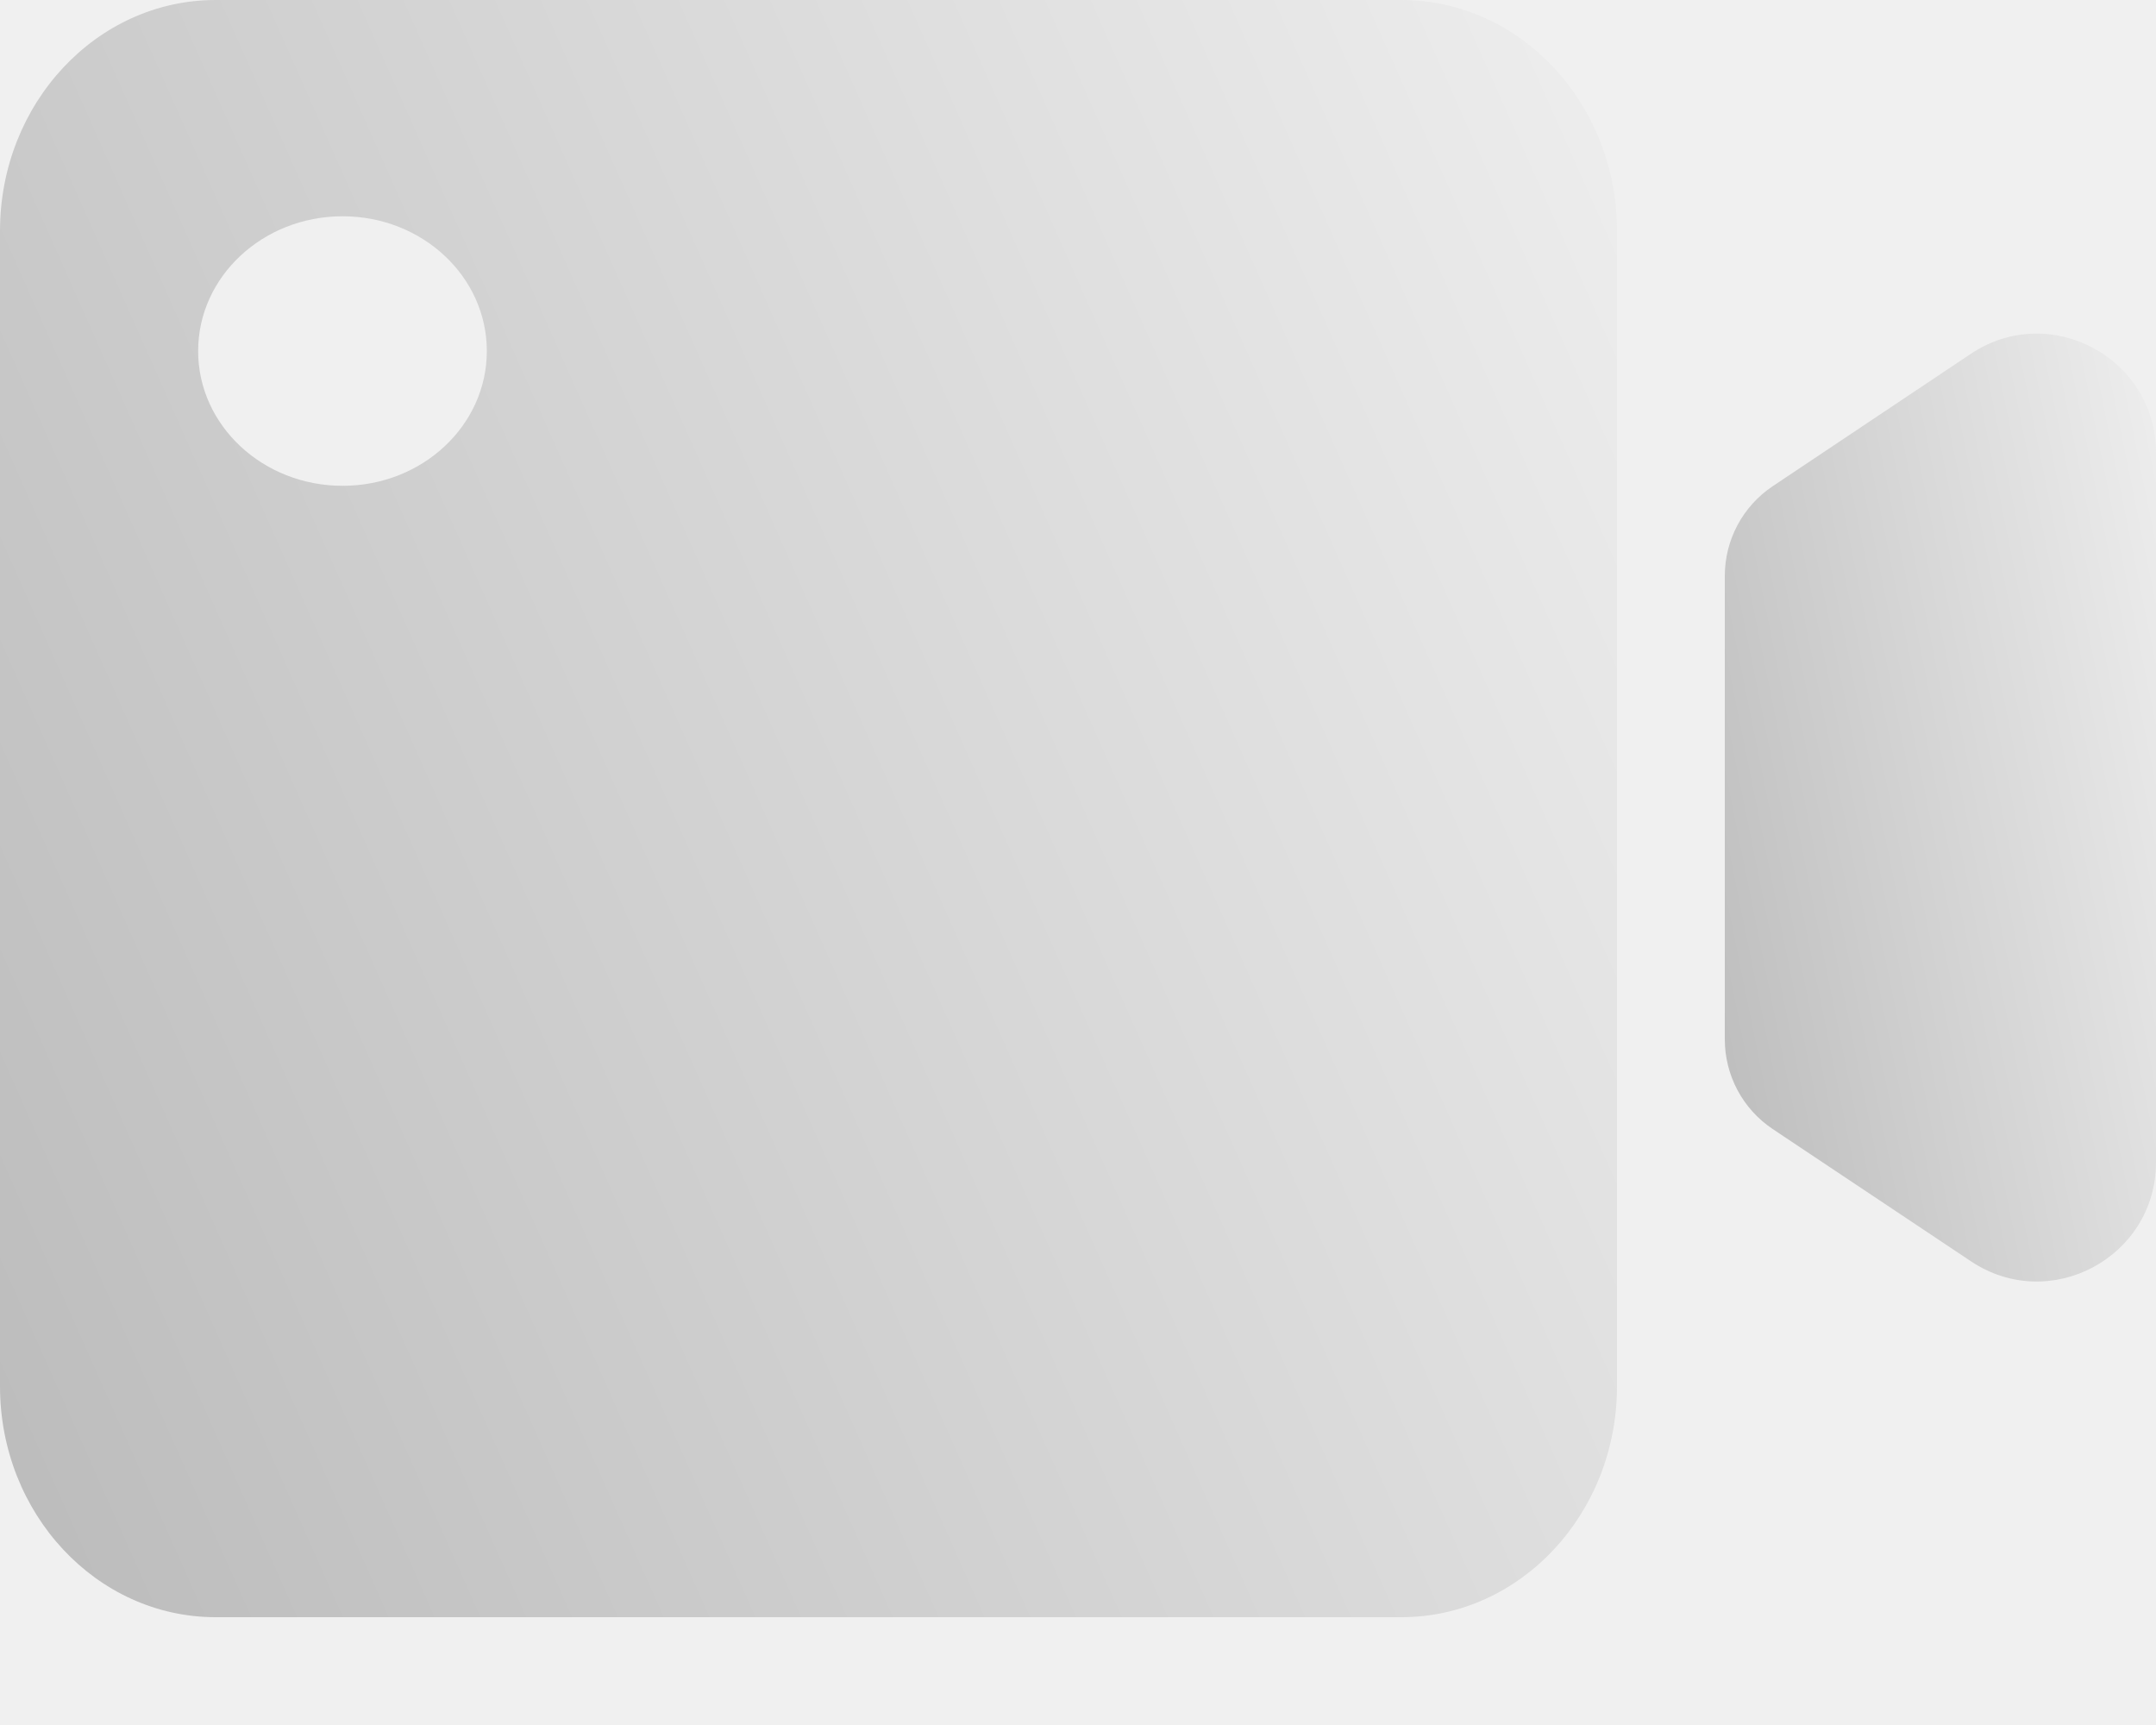
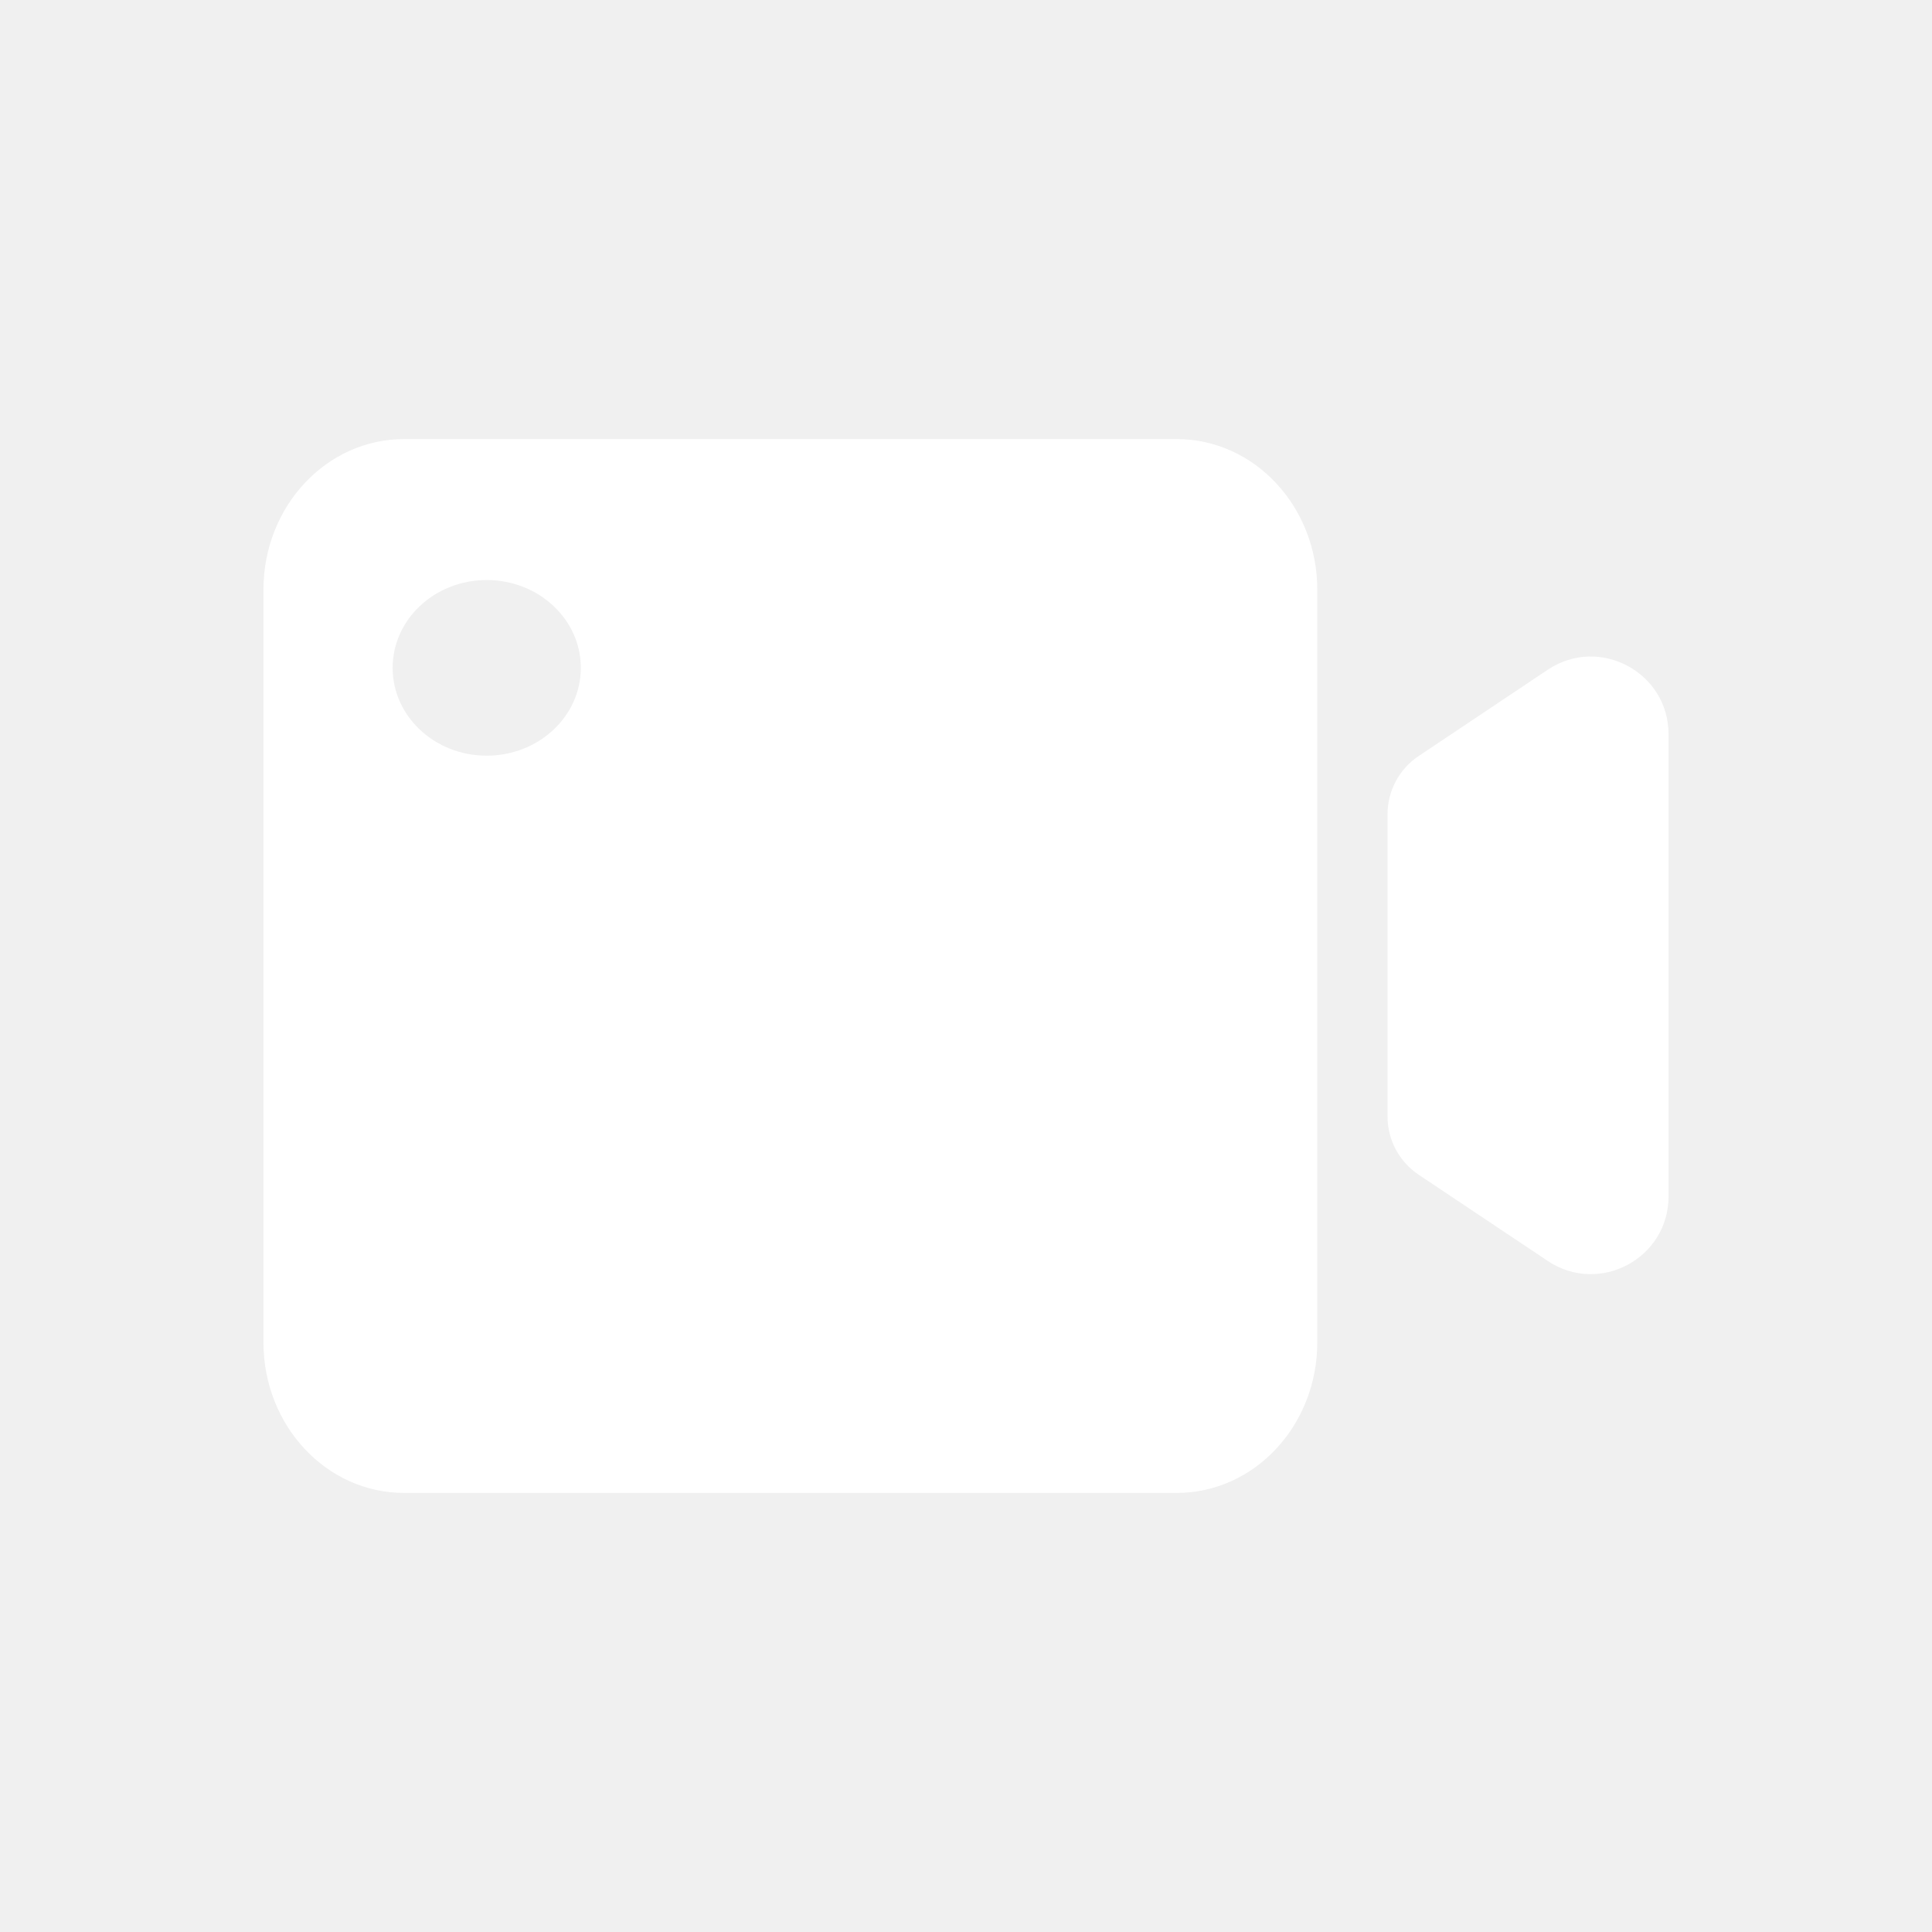
- <svg xmlns="http://www.w3.org/2000/svg" width="10" height="8" viewBox="0 0 10 8" fill="none">
-   <g filter="url(#filter0_b_126_333)">
-     <path fill-rule="evenodd" clip-rule="evenodd" d="M1 0H6.5C7.052 0 7.5 0.48 7.5 1.071V6.429C7.5 7.02 7.052 7.5 6.5 7.5H1C0.448 7.5 0 7.02 0 6.429V1.071C0 0.48 0.448 0 1 0ZM1.589 2.253C1.959 2.253 2.258 1.973 2.258 1.628C2.258 1.283 1.959 1.003 1.589 1.003C1.219 1.003 0.919 1.283 0.919 1.628C0.919 1.973 1.219 2.253 1.589 2.253Z" fill="url(#paint0_linear_126_333)" />
-   </g>
-   <g filter="url(#filter1_b_126_333)">
-     <path fill-rule="evenodd" clip-rule="evenodd" d="M8 4.82C8 4.987 8.083 5.143 8.222 5.236L9.141 5.849C9.508 6.095 10 5.831 10 5.39V2.101C10 1.659 9.508 1.396 9.141 1.641L8.222 2.255C8.083 2.348 8 2.504 8 2.671V4.82Z" fill="url(#paint1_linear_126_333)" />
-   </g>
-   <defs>
-     <filter id="filter0_b_126_333" x="-0.552" y="-0.552" width="8.605" height="8.605" filterUnits="userSpaceOnUse" color-interpolation-filters="sRGB">
-       <feFlood flood-opacity="0" result="BackgroundImageFix" />
-       <feGaussianBlur in="BackgroundImageFix" stdDeviation="0.276" />
-       <feComposite in2="SourceAlpha" operator="in" result="effect1_backgroundBlur_126_333" />
-       <feBlend mode="normal" in="SourceGraphic" in2="effect1_backgroundBlur_126_333" result="shape" />
-     </filter>
-     <filter id="filter1_b_126_333" x="6.343" y="-0.11" width="5.315" height="7.711" filterUnits="userSpaceOnUse" color-interpolation-filters="sRGB">
-       <feFlood flood-opacity="0" result="BackgroundImageFix" />
-       <feGaussianBlur in="BackgroundImageFix" stdDeviation="0.829" />
-       <feComposite in2="SourceAlpha" operator="in" result="effect1_backgroundBlur_126_333" />
-       <feBlend mode="normal" in="SourceGraphic" in2="effect1_backgroundBlur_126_333" result="shape" />
-     </filter>
-     <linearGradient id="paint0_linear_126_333" x1="-1.11759e-07" y1="7.5" x2="9.046" y2="3.479" gradientUnits="userSpaceOnUse">
-       <stop stop-color="#BBBBBB" />
-       <stop offset="1" stop-color="#EEEEEE" />
-     </linearGradient>
-     <linearGradient id="paint1_linear_126_333" x1="8" y1="5.943" x2="10.775" y2="5.382" gradientUnits="userSpaceOnUse">
-       <stop stop-color="#BBBBBB" />
-       <stop offset="1" stop-color="#EEEEEE" />
-     </linearGradient>
-   </defs>
+ <svg xmlns="http://www.w3.org/2000/svg" width="22" height="22" viewBox="0 0 22 22" fill="none">
+   <path fill-rule="evenodd" clip-rule="evenodd" d="M4.6 5H13.4C14.284 5 15 5.768 15 6.714V15.286C15 16.233 14.284 17 13.4 17H4.6C3.716 17 3 16.233 3 15.286V6.714C3 5.768 3.716 5 4.6 5ZM5.542 8.605C6.134 8.605 6.614 8.157 6.614 7.605C6.614 7.053 6.134 6.605 5.542 6.605C4.95 6.605 4.471 7.053 4.471 7.605C4.471 8.157 4.95 8.605 5.542 8.605Z" fill="white" />
+   <path fill-rule="evenodd" clip-rule="evenodd" d="M15.8 12.713C15.8 12.98 15.933 13.229 16.156 13.378L17.625 14.359C18.212 14.751 19 14.33 19 13.624V8.361C19 7.655 18.212 7.234 17.625 7.626L16.156 8.608C15.933 8.756 15.8 9.006 15.8 9.273V12.713Z" fill="white" />
</svg>
